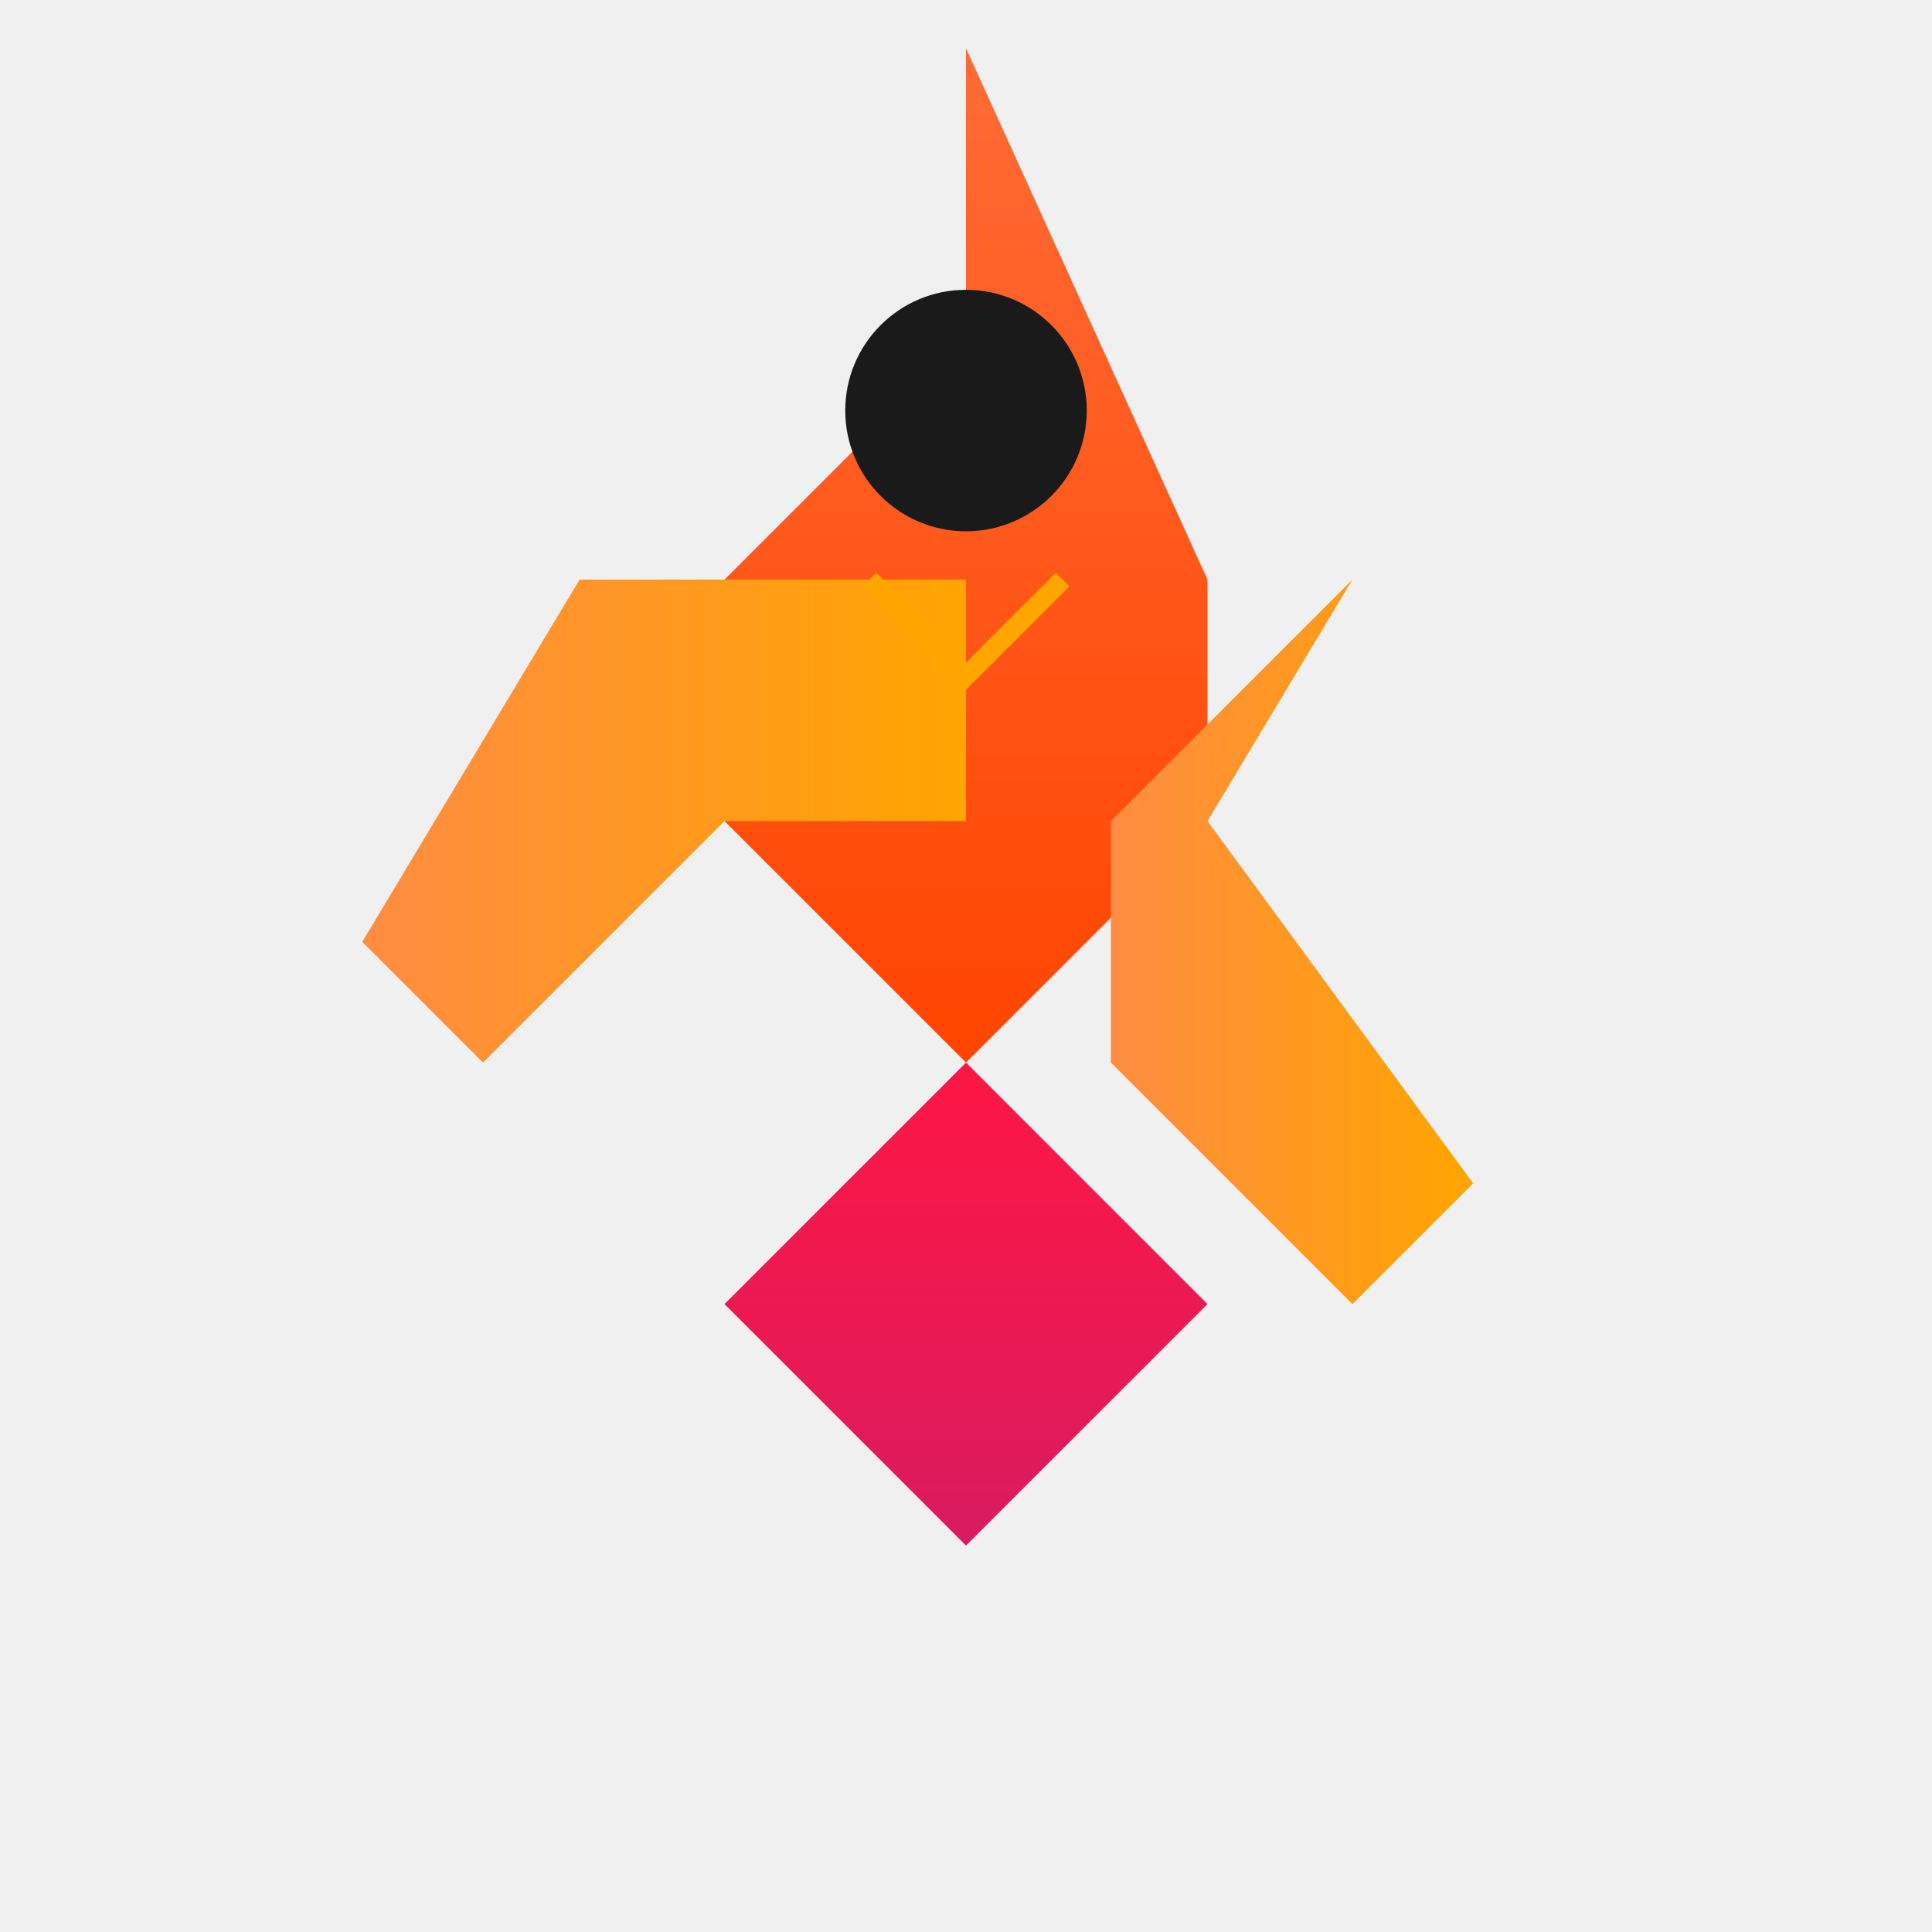
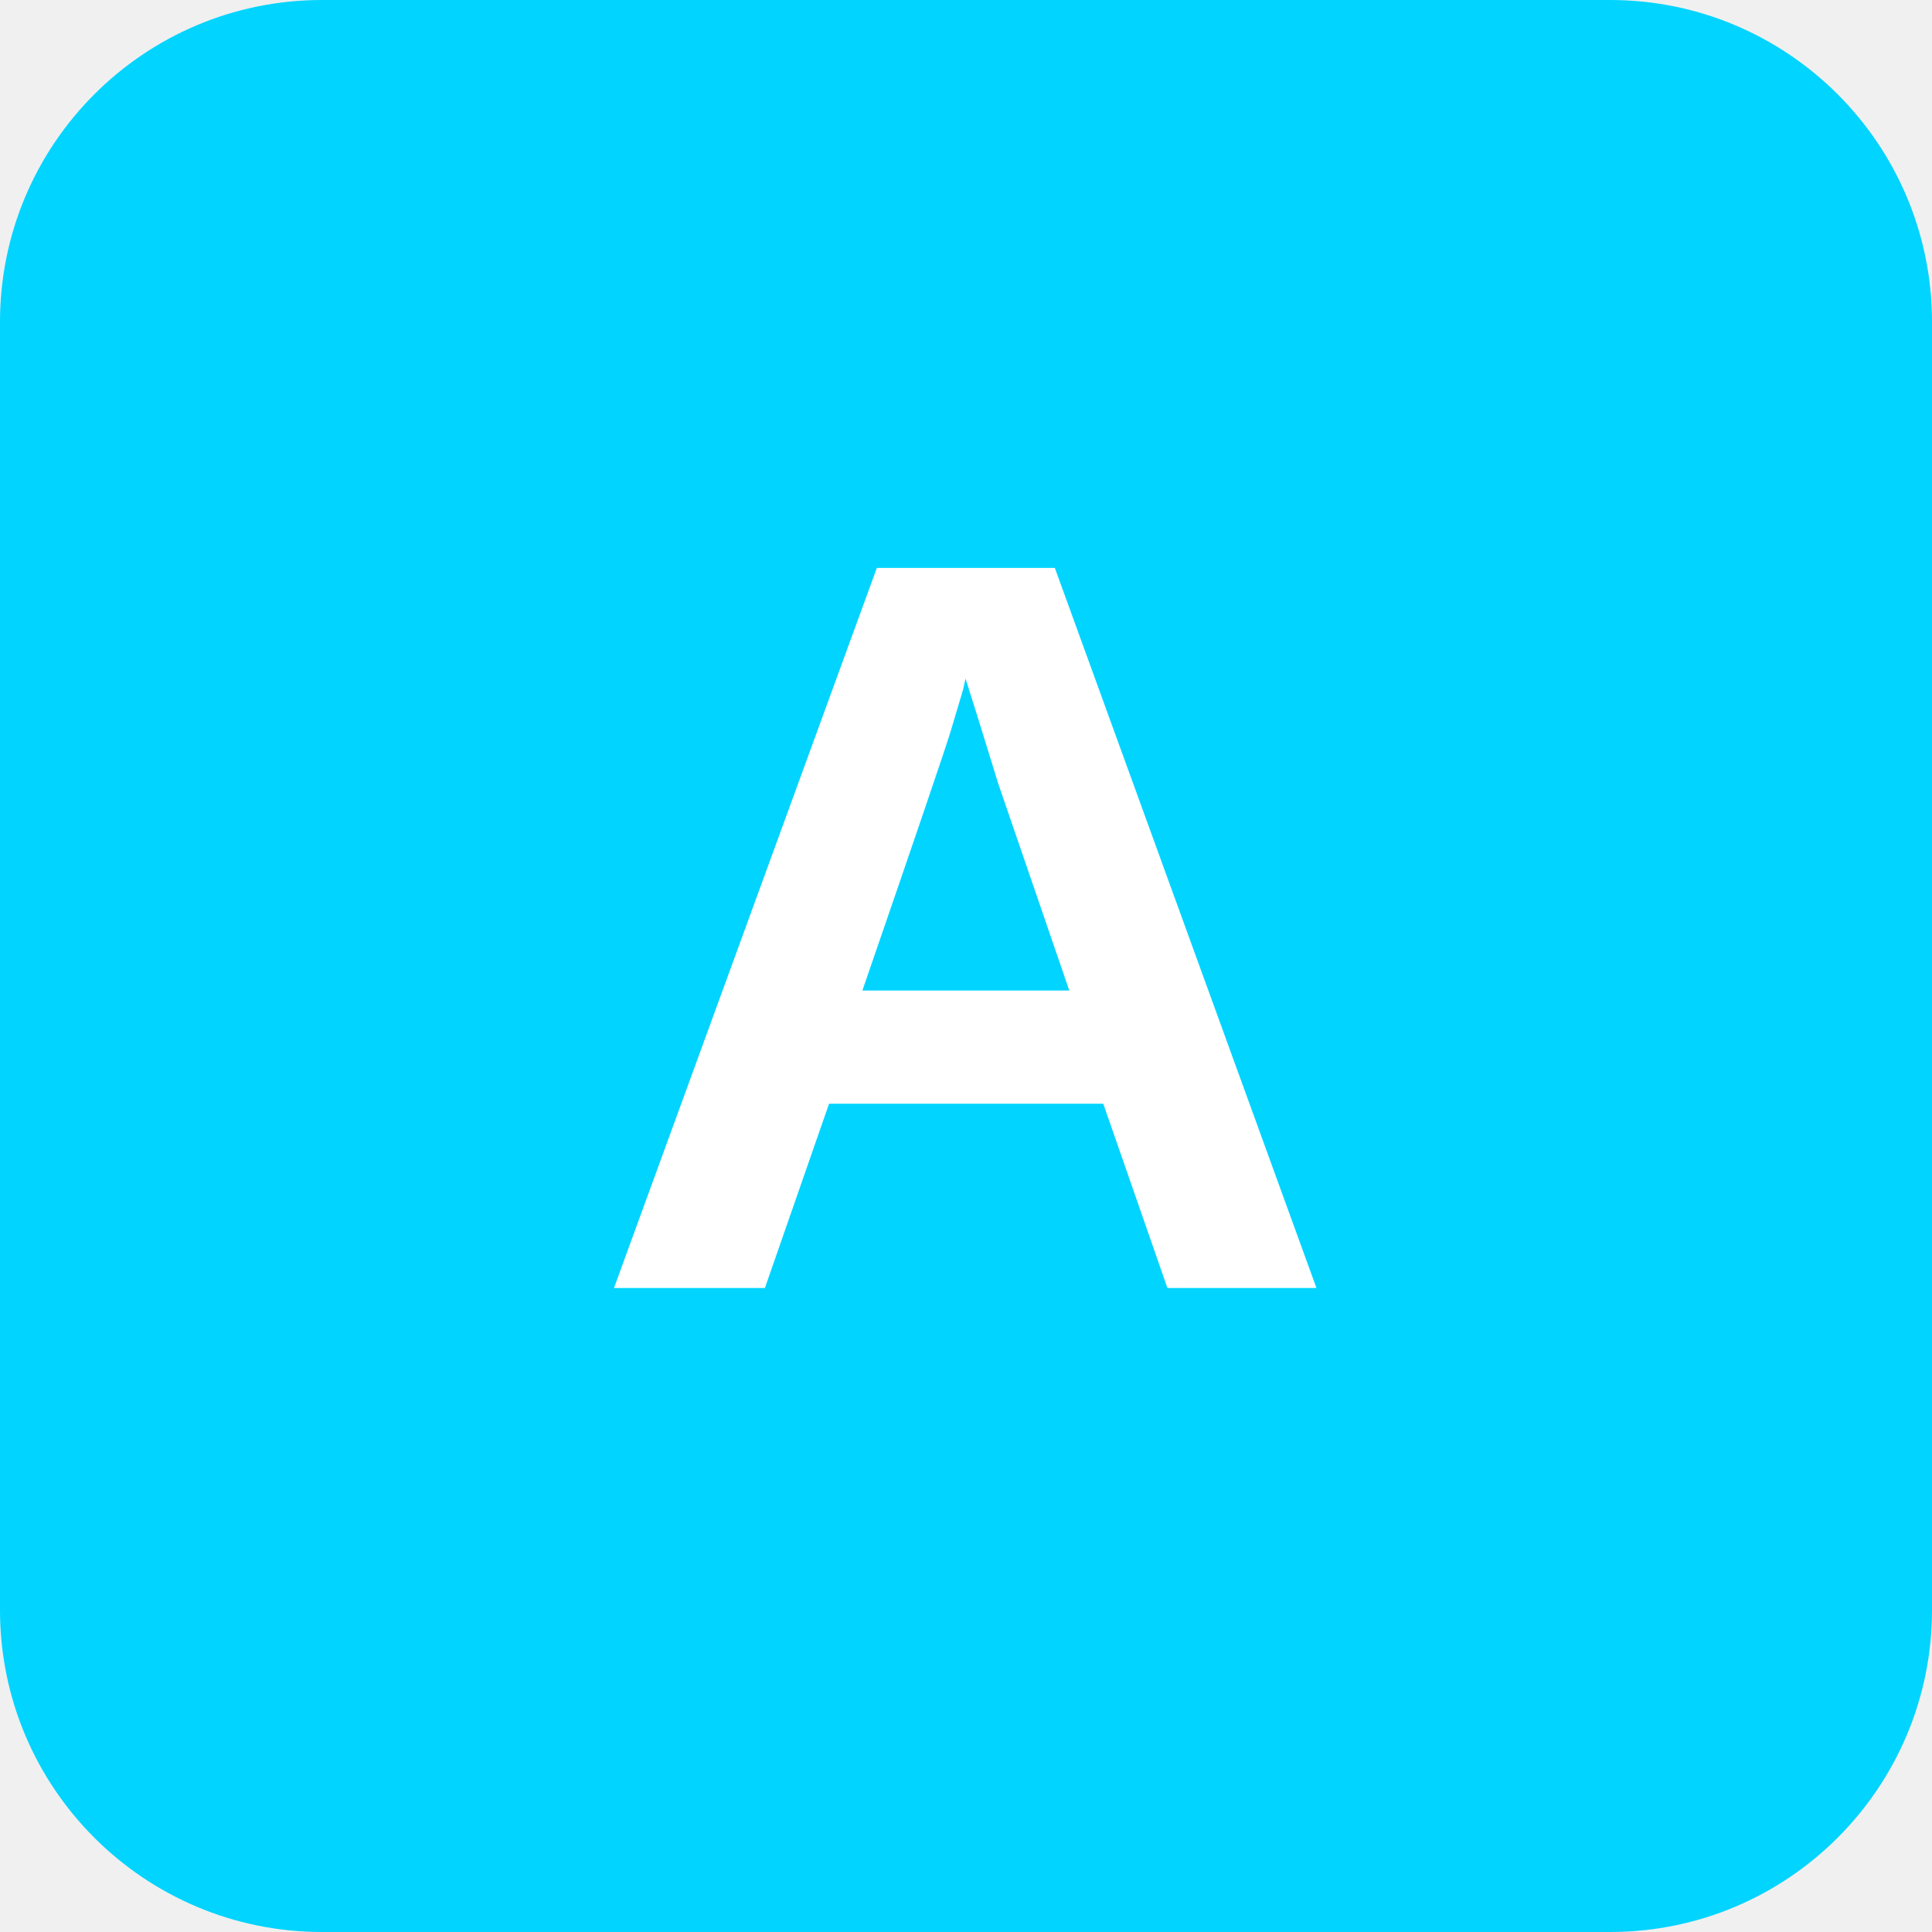
<svg xmlns="http://www.w3.org/2000/svg" width="48" height="48" viewBox="0 0 48 48" fill="none">
-   <g transform="scale(0.12)">
-     <path d="M200 10L200 70L150 120L150 170L200 220L250 170L250 120L200 10Z" fill="url(#gradient1)" />
-     <path d="M120 120L200 120L200 170L150 170L100 220L75 195L120 120Z" fill="url(#gradient2)" />
-     <path d="M280 120L230 170L230 220L280 270L305 245L250 170L280 120Z" fill="url(#gradient2)" />
-     <path d="M200 220L150 270L200 320L250 270L200 220Z" fill="url(#gradient3)" />
-     <circle cx="200" cy="85" r="25" fill="#1a1a1a" />
-     <path d="M180 120L200 140L220 120" stroke="#ffa500" stroke-width="4" fill="none" />
-   </g>
-   <defs>
-     <linearGradient id="gradient1" x1="0%" y1="0%" x2="0%" y2="100%">
-       <stop offset="0%" style="stop-color:#ff6b35" />
-       <stop offset="100%" style="stop-color:#ff4500" />
-     </linearGradient>
-     <linearGradient id="gradient2" x1="0%" y1="0%" x2="100%" y2="0%">
-       <stop offset="0%" style="stop-color:#ff8c42" />
-       <stop offset="100%" style="stop-color:#ffa500" />
-     </linearGradient>
-     <linearGradient id="gradient3" x1="0%" y1="0%" x2="0%" y2="100%">
-       <stop offset="0%" style="stop-color:#ff1744" />
-       <stop offset="100%" style="stop-color:#d81b60" />
-     </linearGradient>
-   </defs>
+   <rect width="48" height="48" rx="8" fill="#00d4ff" />
+   <text x="24" y="32" text-anchor="middle" fill="white" font-family="Arial, sans-serif" font-size="26" font-weight="bold">A</text>
</svg>
